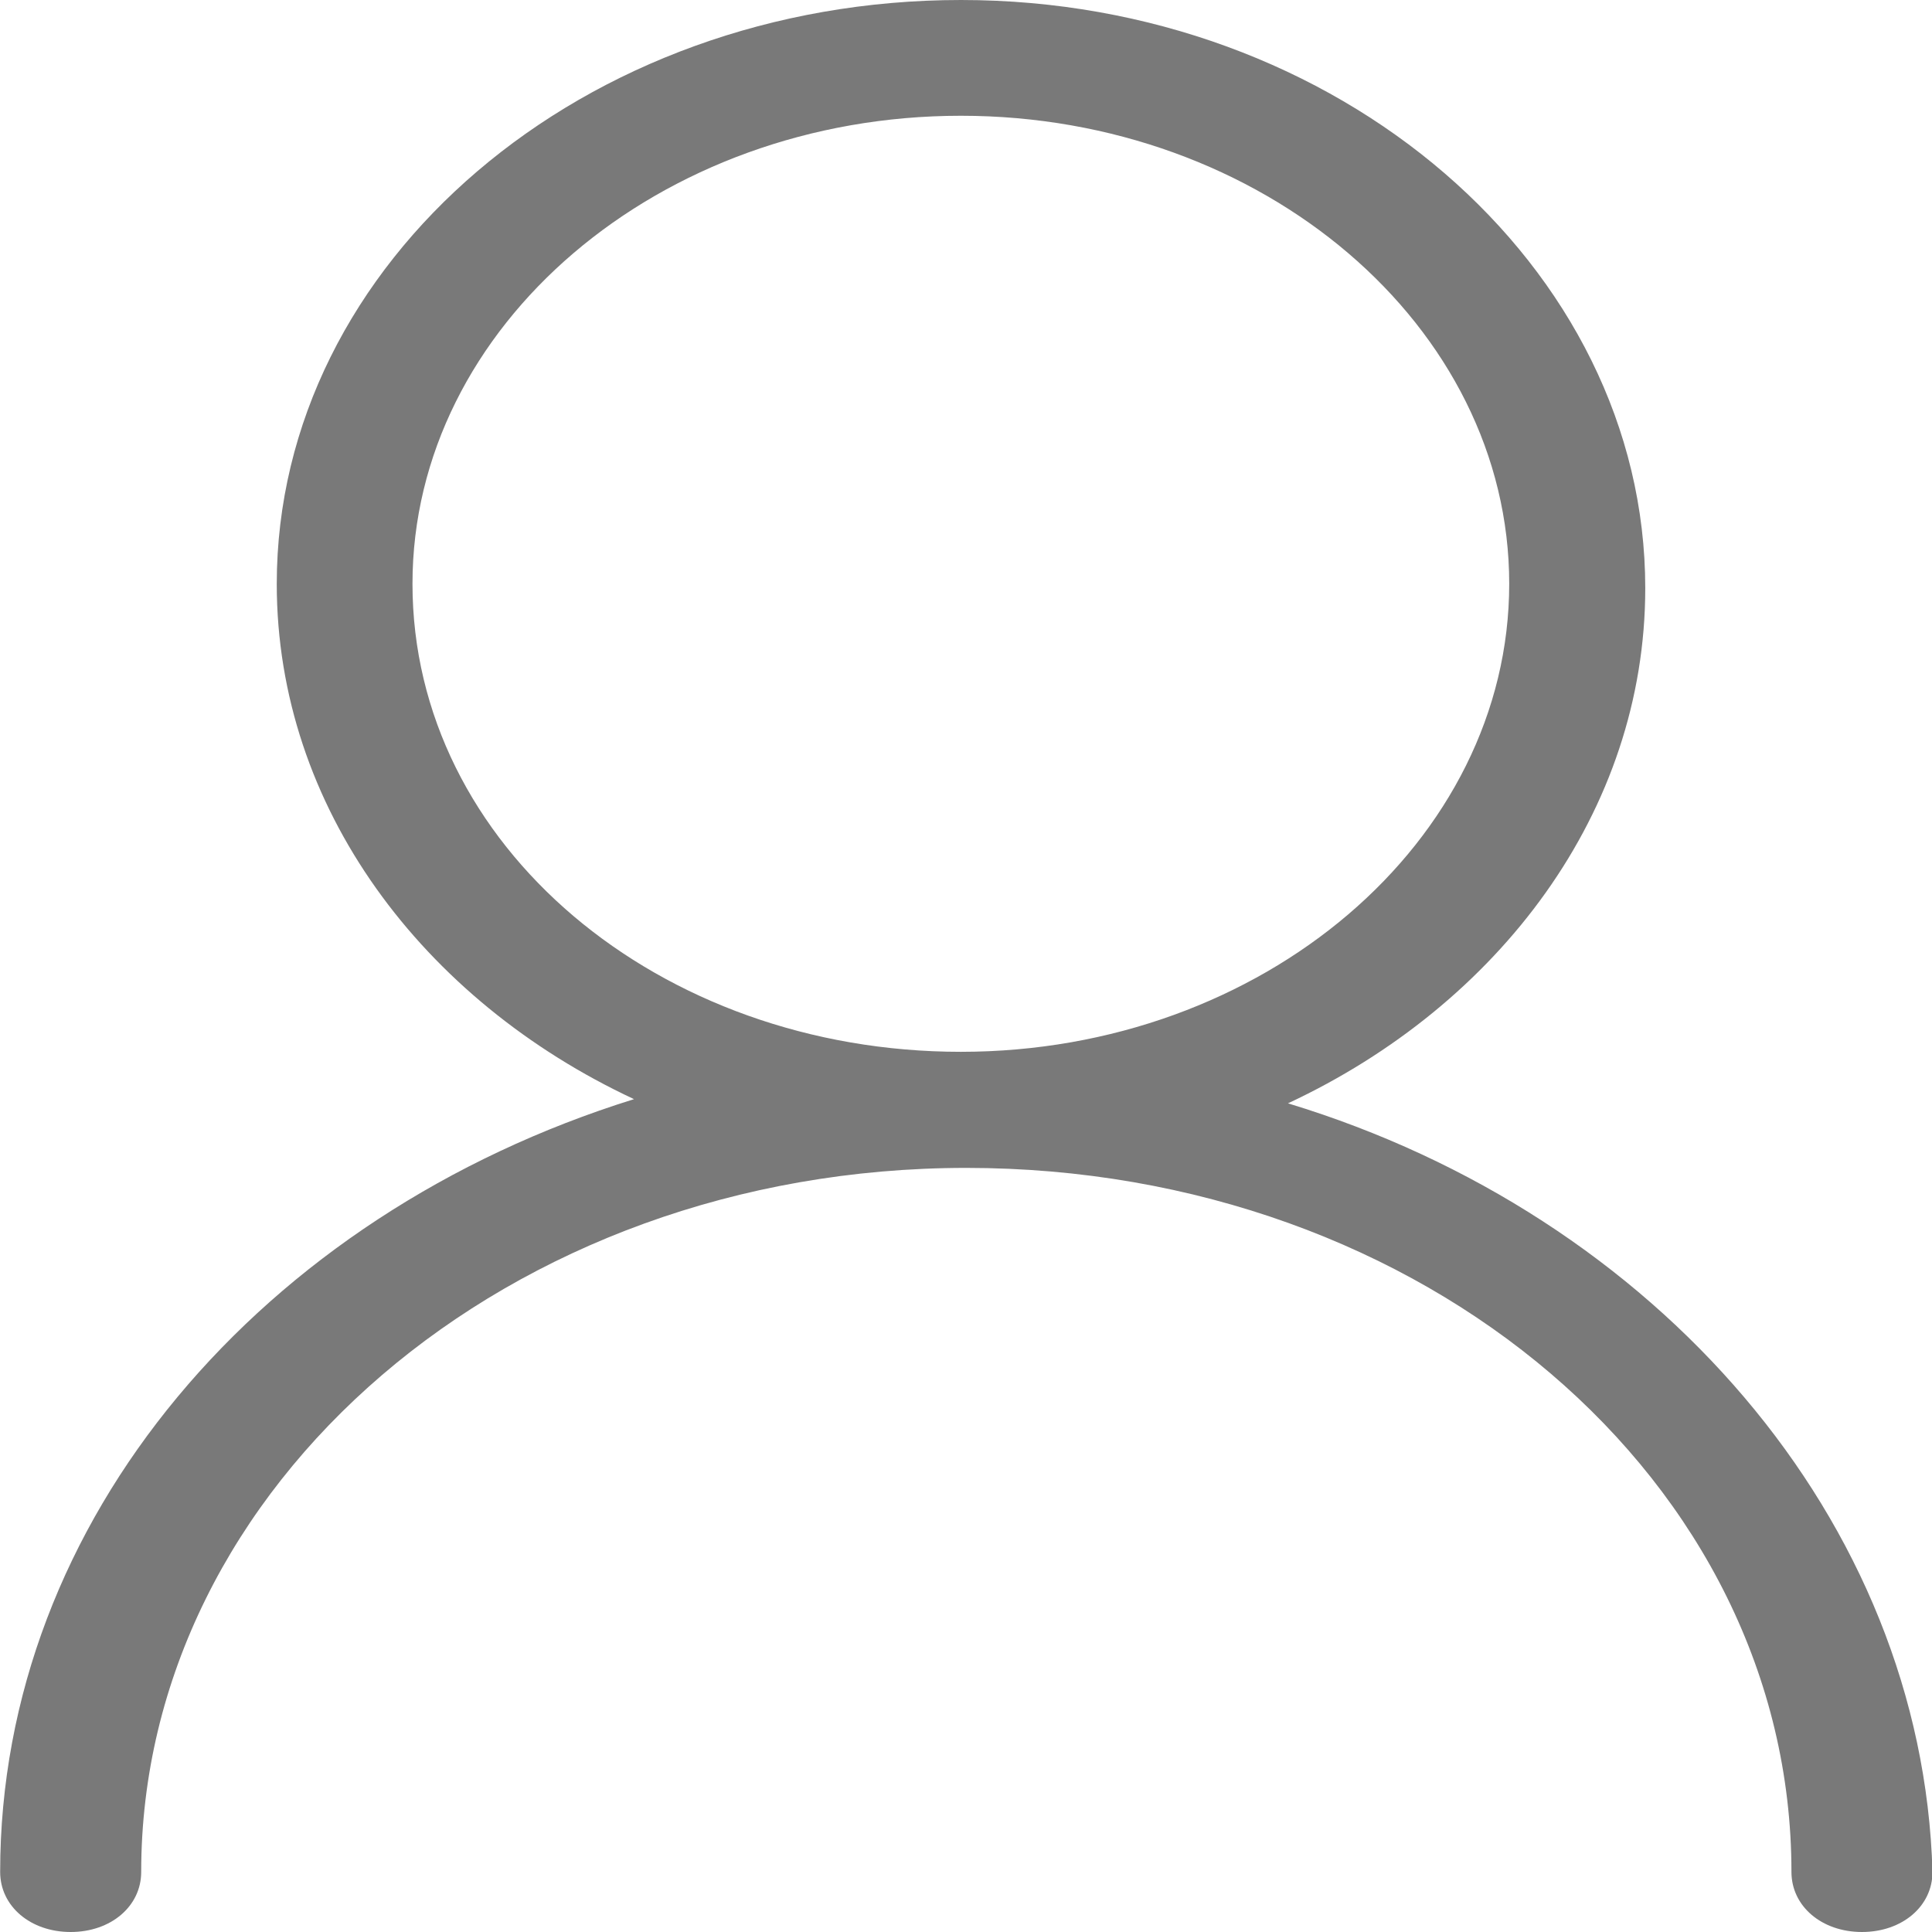
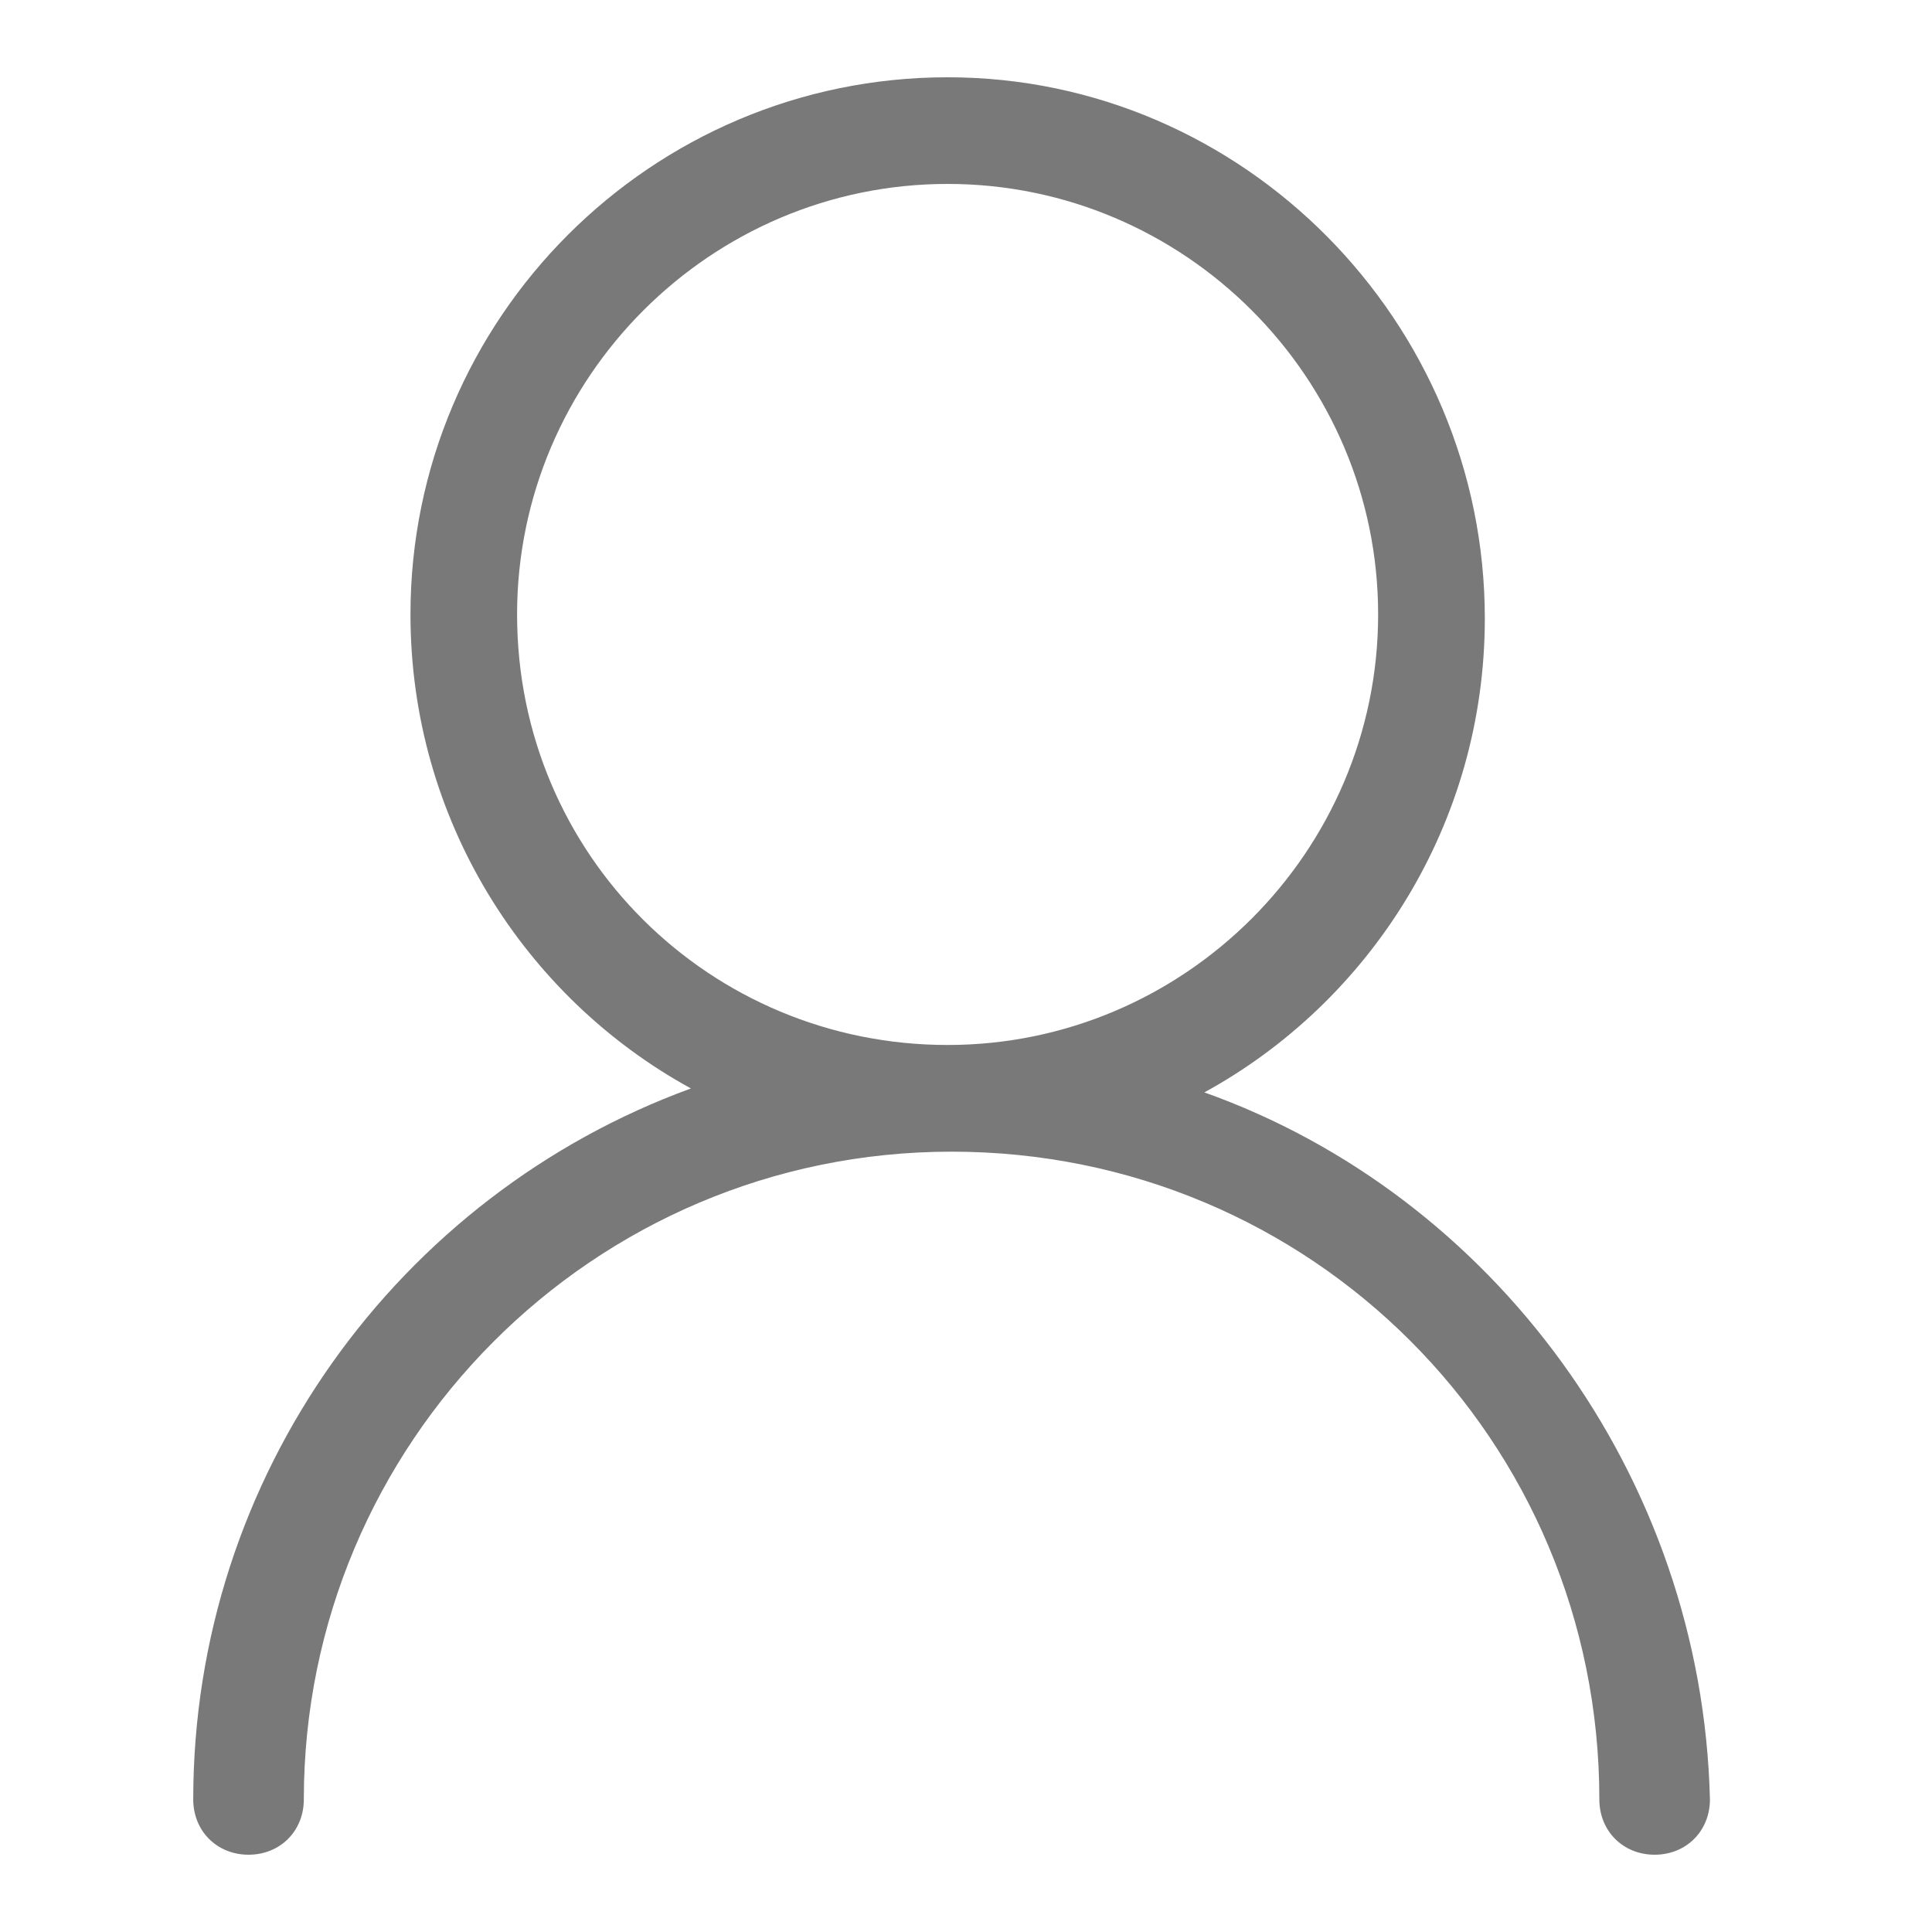
- <svg xmlns="http://www.w3.org/2000/svg" height="12" viewBox="0 0 12 12" width="12">
-   <path d="m8 6.853c1.312-.613 2.219-1.813 2.219-3.2 0-2-1.906-3.653-4.25-3.653-2.344 0-4.25 1.627-4.25 3.627 0 1.387.906 2.587 2.219 3.2-2.312.72-3.937 2.613-3.937 4.8 0 .213.188.373.438.373.25 0 .438-.16.438-.373 0-2.4 2.281-4.373 5.125-4.373s5.125 1.947 5.125 4.373c0 .213.188.373.438.373s.438-.16.438-.373c-.062-2.187-1.719-4.08-4-4.773zm-5.438-3.227c0-1.6 1.531-2.907 3.406-2.907 1.875 0 3.406 1.307 3.406 2.907 0 1.6-1.531 2.907-3.406 2.907-1.875 0-3.406-1.28-3.406-2.907z" fill="#797979" />
+ <svg xmlns="http://www.w3.org/2000/svg" height="50" viewBox="0 0 50 50" width="50">
+   <path d="m31.169 28.271c4.293-2.351 7.258-6.951 7.258-12.267 0-7.667-6.236-14.004-13.902-14.004s-13.902 6.236-13.902 13.902c0 5.316 2.964 9.916 7.258 12.267-7.564 2.76-12.88 10.018-12.88 18.4 0 .818.613 1.431 1.431 1.431s1.431-.613 1.431-1.431c0-9.2 7.462-16.764 16.764-16.764s16.764 7.462 16.764 16.764c0 .818.613 1.431 1.431 1.431.818 0 1.431-.613 1.431-1.431-.204-8.382-5.622-15.64-13.084-18.298zm-17.787-12.369c0-6.133 5.009-11.142 11.142-11.142 6.133 0 11.142 5.009 11.142 11.142 0 6.133-5.009 11.142-11.142 11.142-6.133 0-11.142-4.907-11.142-11.142z" fill="#797979" />
</svg>
